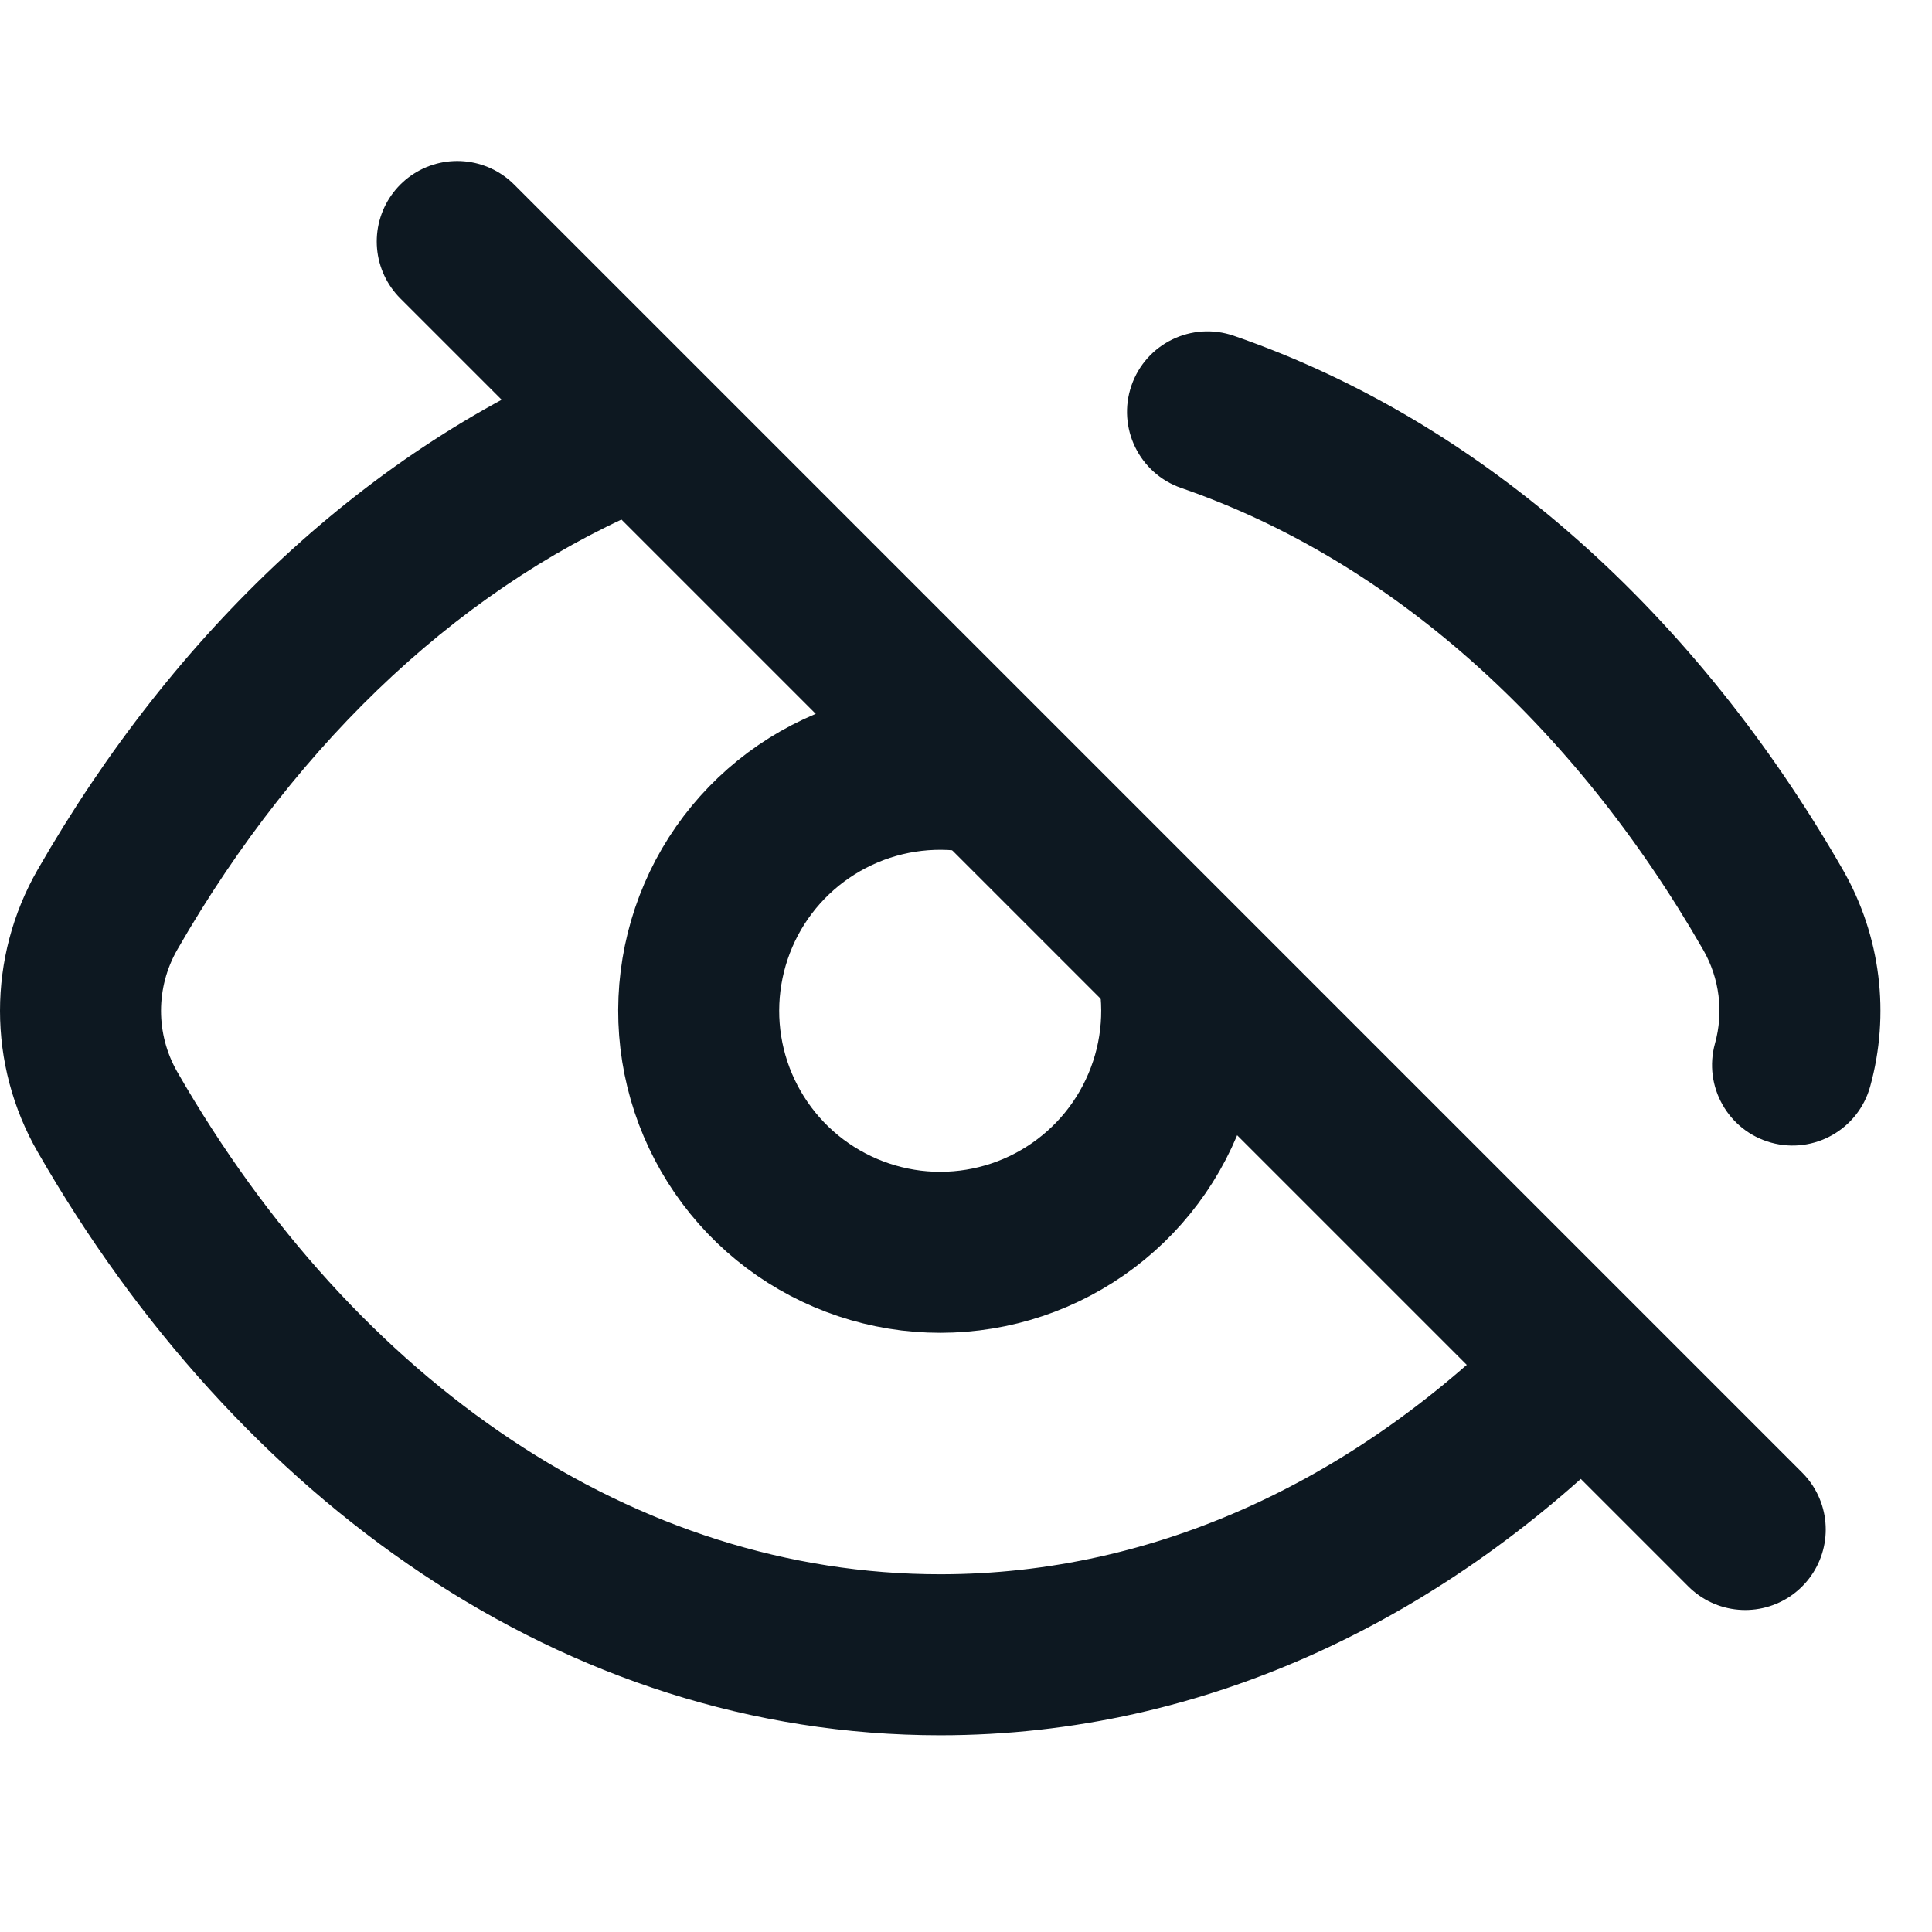
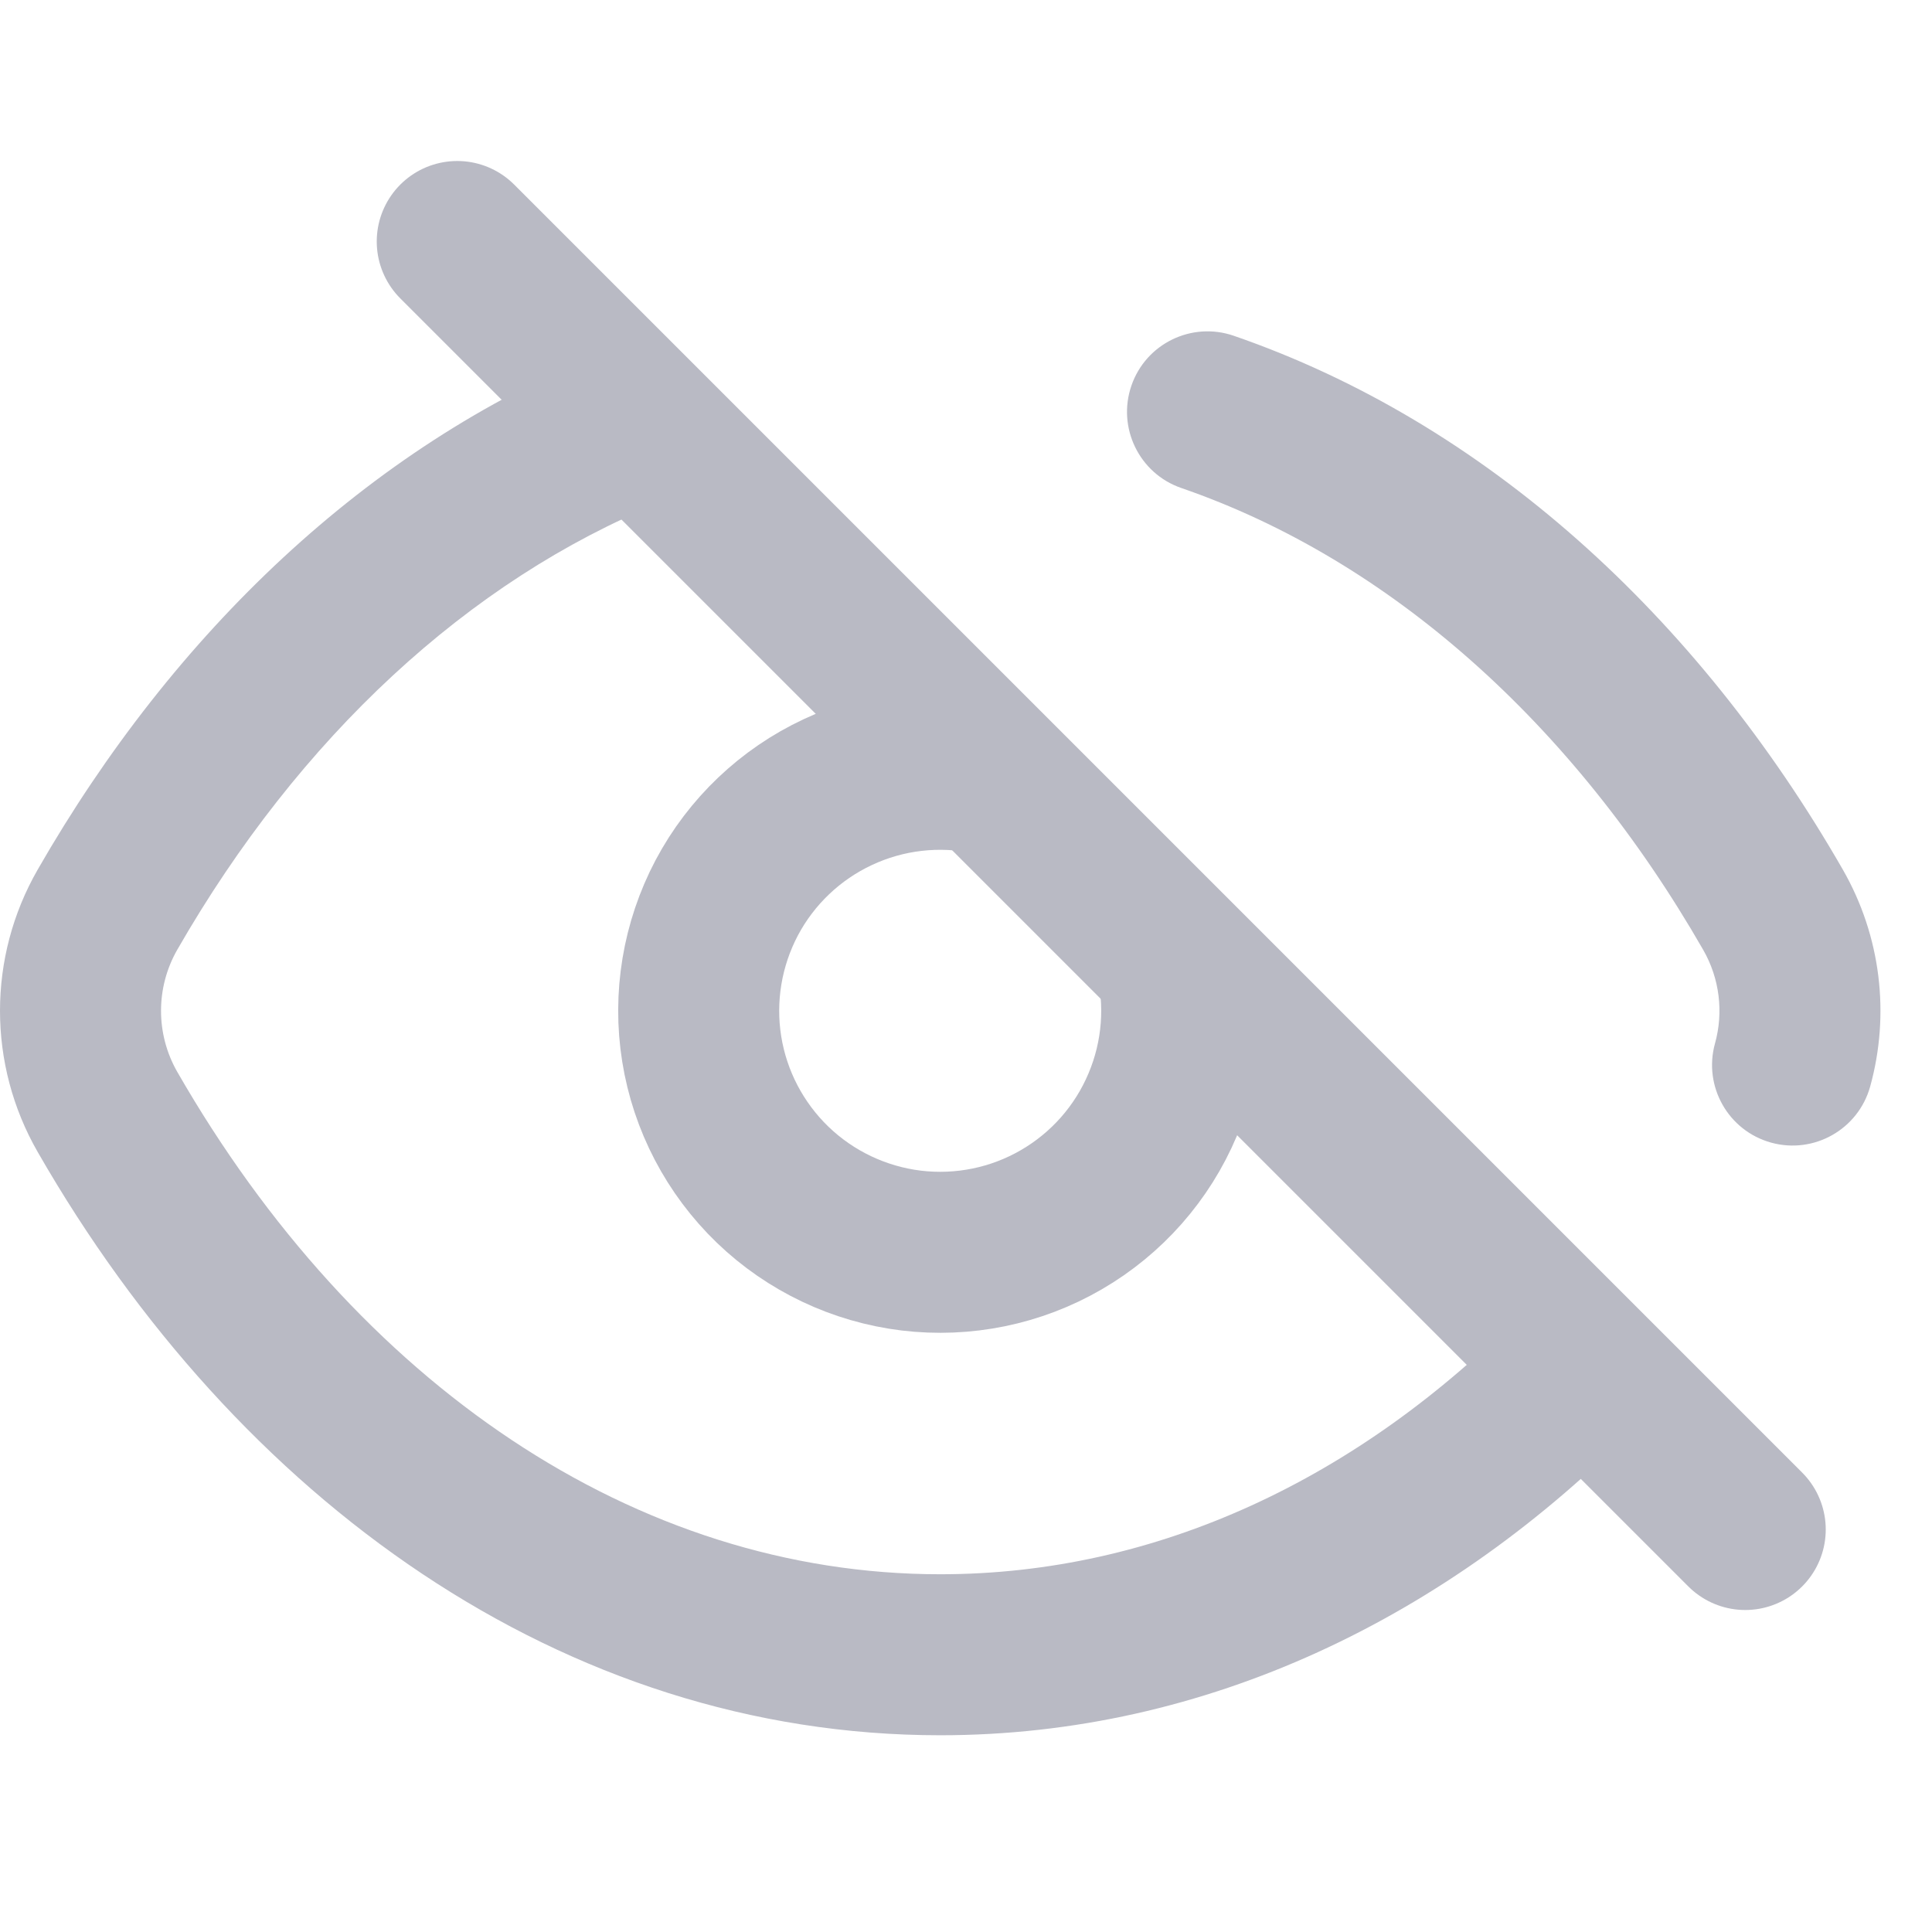
<svg xmlns="http://www.w3.org/2000/svg" width="24" height="24" viewBox="0 0 24 24" fill="none">
-   <g id="Hide">
-     <path id="Vector 48" d="M5.68 3L21.68 19" stroke="#0D1821" stroke-width="2" stroke-linecap="round" />
-     <path id="Subtract" fill-rule="evenodd" clip-rule="evenodd" d="M14.055 4.79C14.235 4.268 14.804 3.991 15.326 4.171C18.448 5.248 21.084 7.653 22.892 10.803C23.367 11.63 23.48 12.601 23.232 13.497C23.084 14.03 22.533 14.341 22.001 14.194C21.468 14.046 21.157 13.495 21.304 12.963C21.412 12.576 21.363 12.156 21.157 11.798C19.539 8.98 17.251 6.951 14.674 6.062C14.152 5.882 13.875 5.312 14.055 4.79ZM8.75 4.941C8.958 5.453 8.712 6.036 8.2 6.244C5.822 7.21 3.717 9.159 2.202 11.798C1.933 12.268 1.933 12.845 2.202 13.315C4.425 17.185 7.893 19.556 11.68 19.556C14.367 19.556 16.88 18.369 18.915 16.299C19.302 15.905 19.935 15.9 20.329 16.287C20.723 16.674 20.728 17.307 20.341 17.701C17.996 20.087 14.99 21.556 11.68 21.556C6.994 21.556 2.945 18.625 0.468 14.31C-0.156 13.224 -0.156 11.889 0.468 10.803C2.162 7.851 4.582 5.555 7.447 4.391C7.959 4.183 8.542 4.429 8.75 4.941Z" fill="#0D1821" />
-     <path id="Ellipse 48" d="M14.589 11.825C14.748 12.457 14.697 13.123 14.443 13.723C14.19 14.324 13.748 14.825 13.184 15.152C12.621 15.479 11.966 15.613 11.319 15.535C10.673 15.456 10.069 15.17 9.599 14.718C9.13 14.266 8.82 13.674 8.717 13.031C8.614 12.387 8.724 11.728 9.028 11.152C9.333 10.577 9.817 10.116 10.407 9.84C10.997 9.563 11.661 9.487 12.299 9.621" stroke="#0D1821" stroke-width="2" />
-   </g>
+   <path d="M5.68 3L21.68 19" stroke="#B9BAC4" stroke-width="2" stroke-linecap="round" />
+   <path fill-rule="evenodd" clip-rule="evenodd" d="M14.055 4.79C14.235 4.268 14.804 3.991 15.326 4.171C18.448 5.248 21.084 7.653 22.892 10.802C23.367 11.63 23.48 12.601 23.232 13.497C23.084 14.03 22.533 14.341 22.001 14.194C21.468 14.046 21.157 13.495 21.304 12.963C21.412 12.576 21.363 12.156 21.157 11.798C19.539 8.98 17.251 6.951 14.674 6.062C14.152 5.882 13.875 5.312 14.055 4.79ZM8.75 4.941C8.958 5.453 8.712 6.036 8.2 6.244C5.822 7.21 3.717 9.159 2.202 11.798C1.933 12.268 1.933 12.845 2.202 13.315C4.425 17.185 7.893 19.556 11.68 19.556C14.367 19.556 16.88 18.369 18.915 16.299C19.302 15.905 19.935 15.9 20.329 16.287C20.723 16.674 20.728 17.307 20.341 17.701C17.996 20.087 14.99 21.556 11.68 21.556C6.994 21.556 2.945 18.625 0.468 14.31C-0.156 13.224 -0.156 11.889 0.468 10.803C2.162 7.851 4.582 5.555 7.447 4.391C7.959 4.183 8.542 4.429 8.75 4.941Z" fill="#B9BAC4" />
+   <path d="M14.589 11.825C14.748 12.457 14.697 13.123 14.443 13.723C14.19 14.324 13.748 14.825 13.184 15.152C12.621 15.479 11.966 15.613 11.319 15.535C10.673 15.456 10.069 15.17 9.599 14.718C9.13 14.266 8.82 13.674 8.717 13.031C8.614 12.387 8.724 11.728 9.028 11.152C9.333 10.577 9.817 10.116 10.407 9.84C10.997 9.563 11.661 9.487 12.299 9.621" stroke="#B9BAC4" stroke-width="2" />
</svg>
